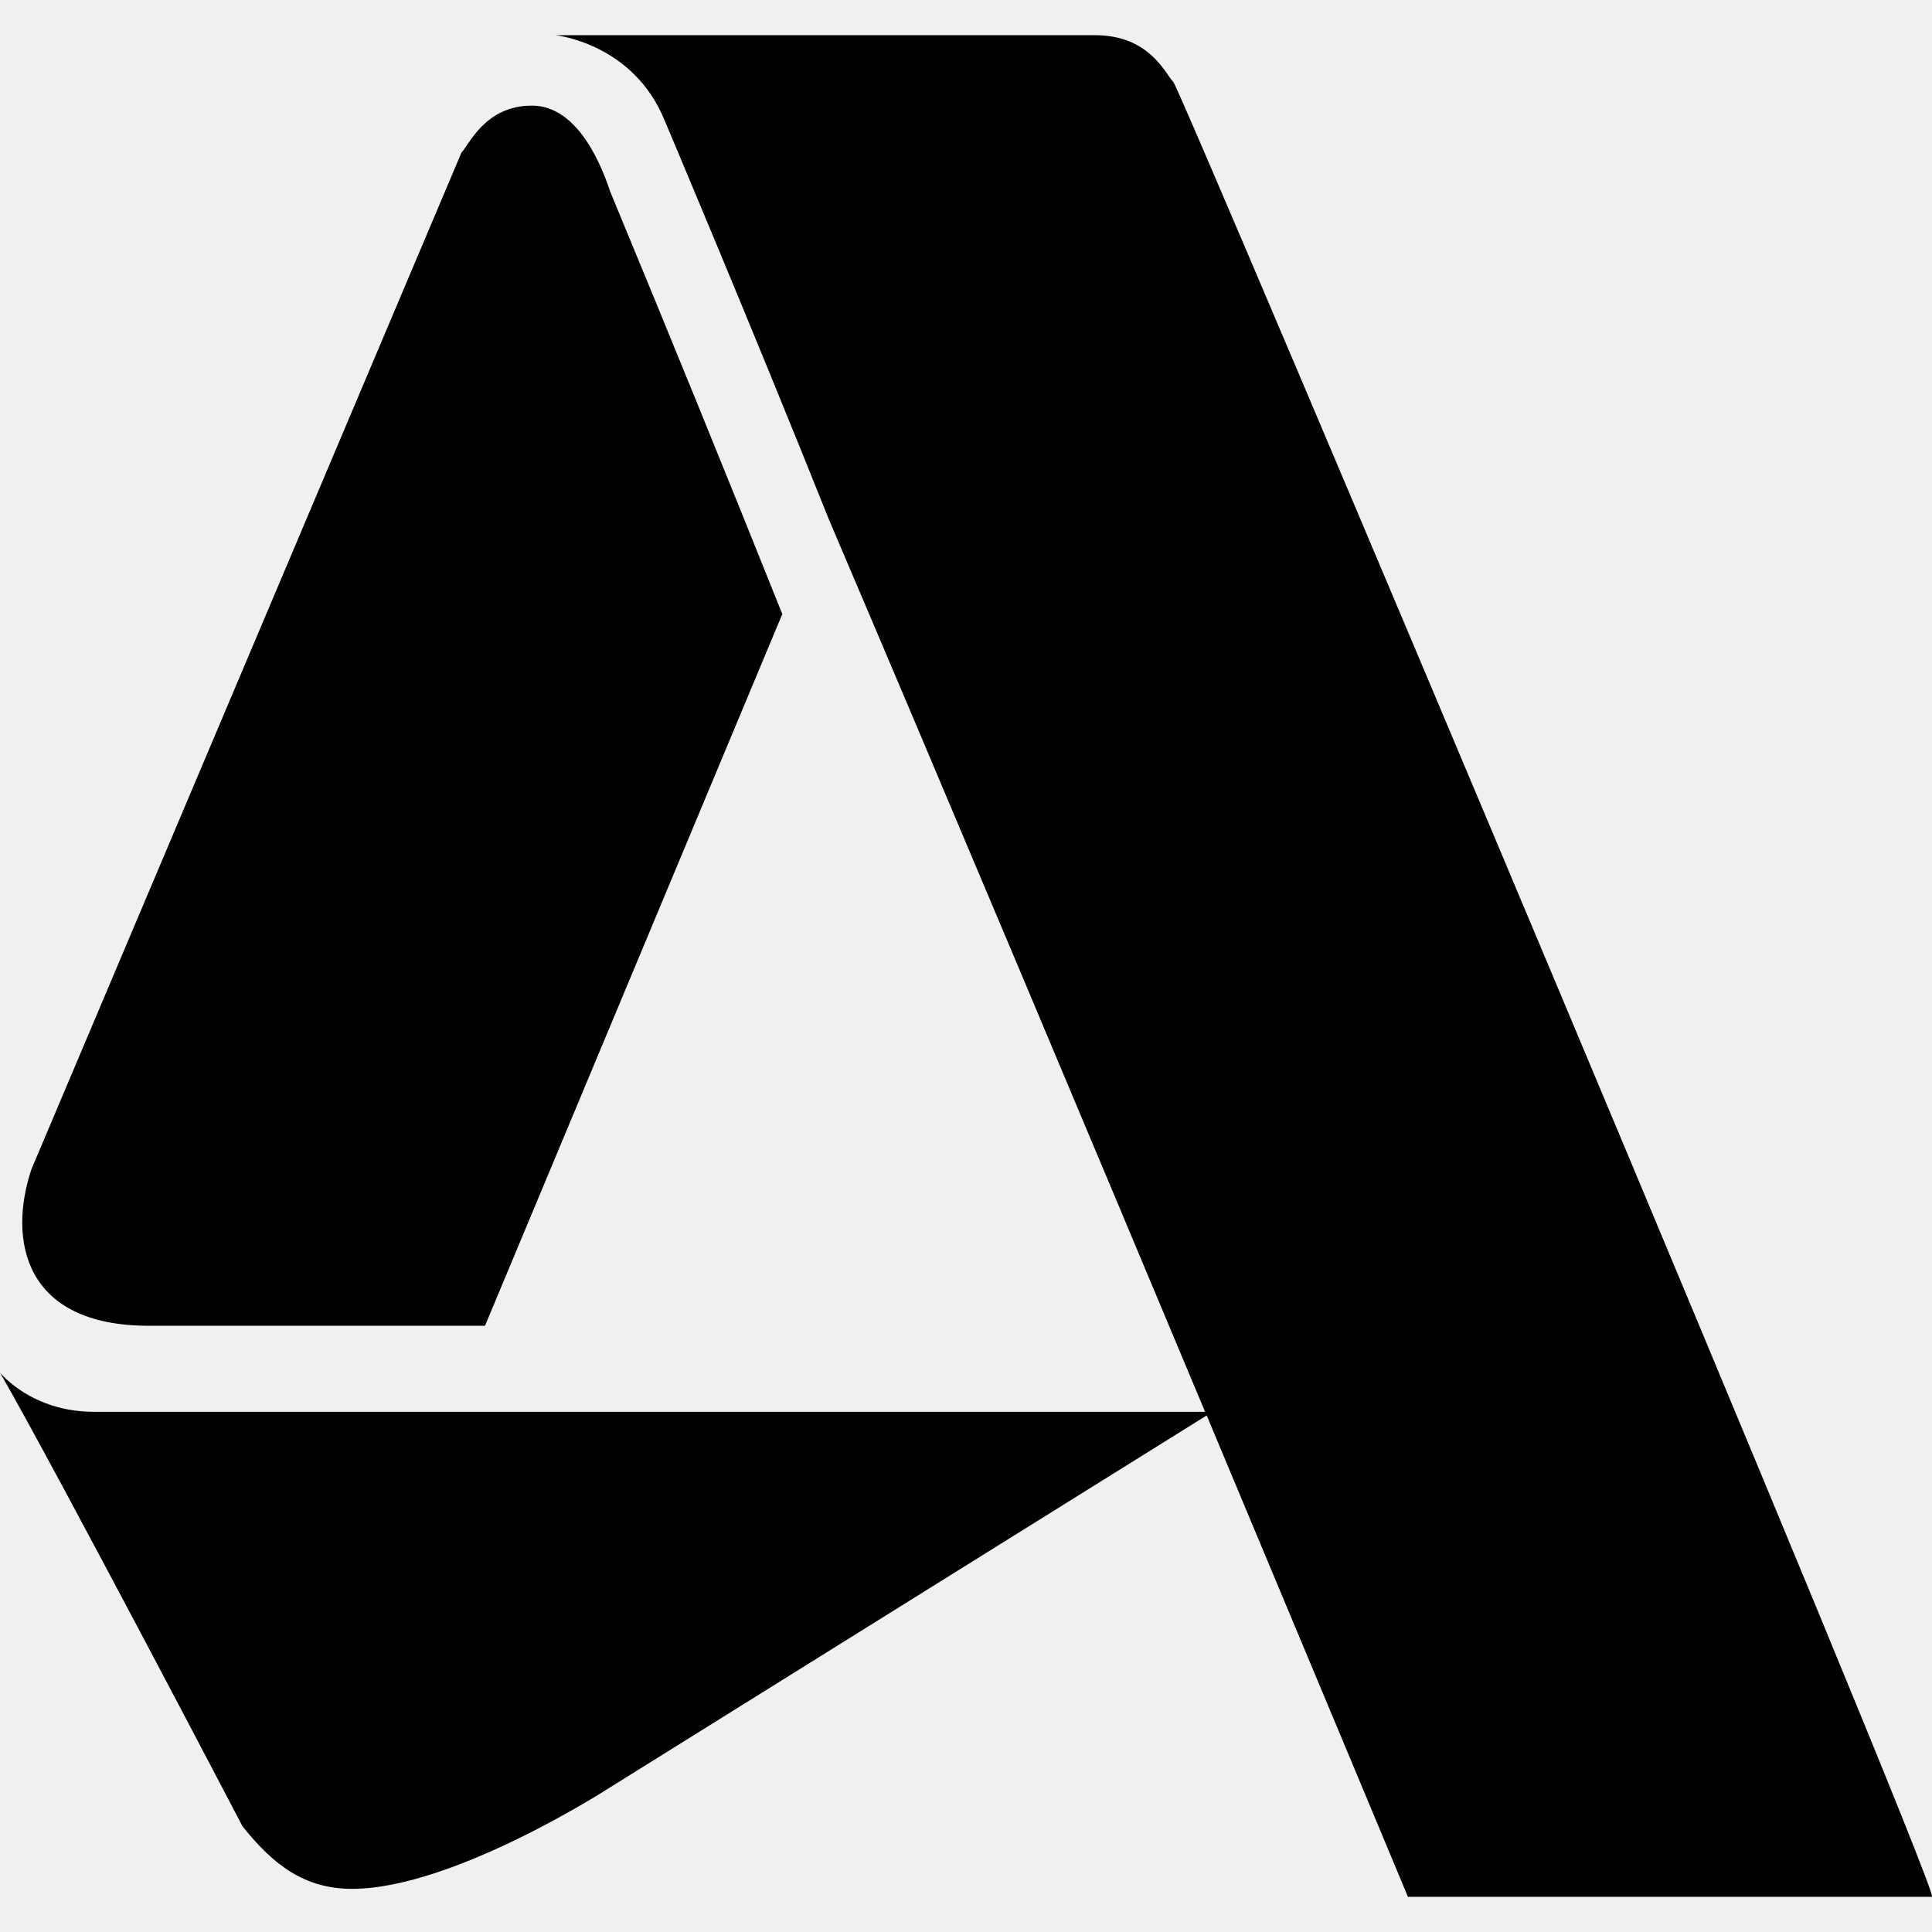
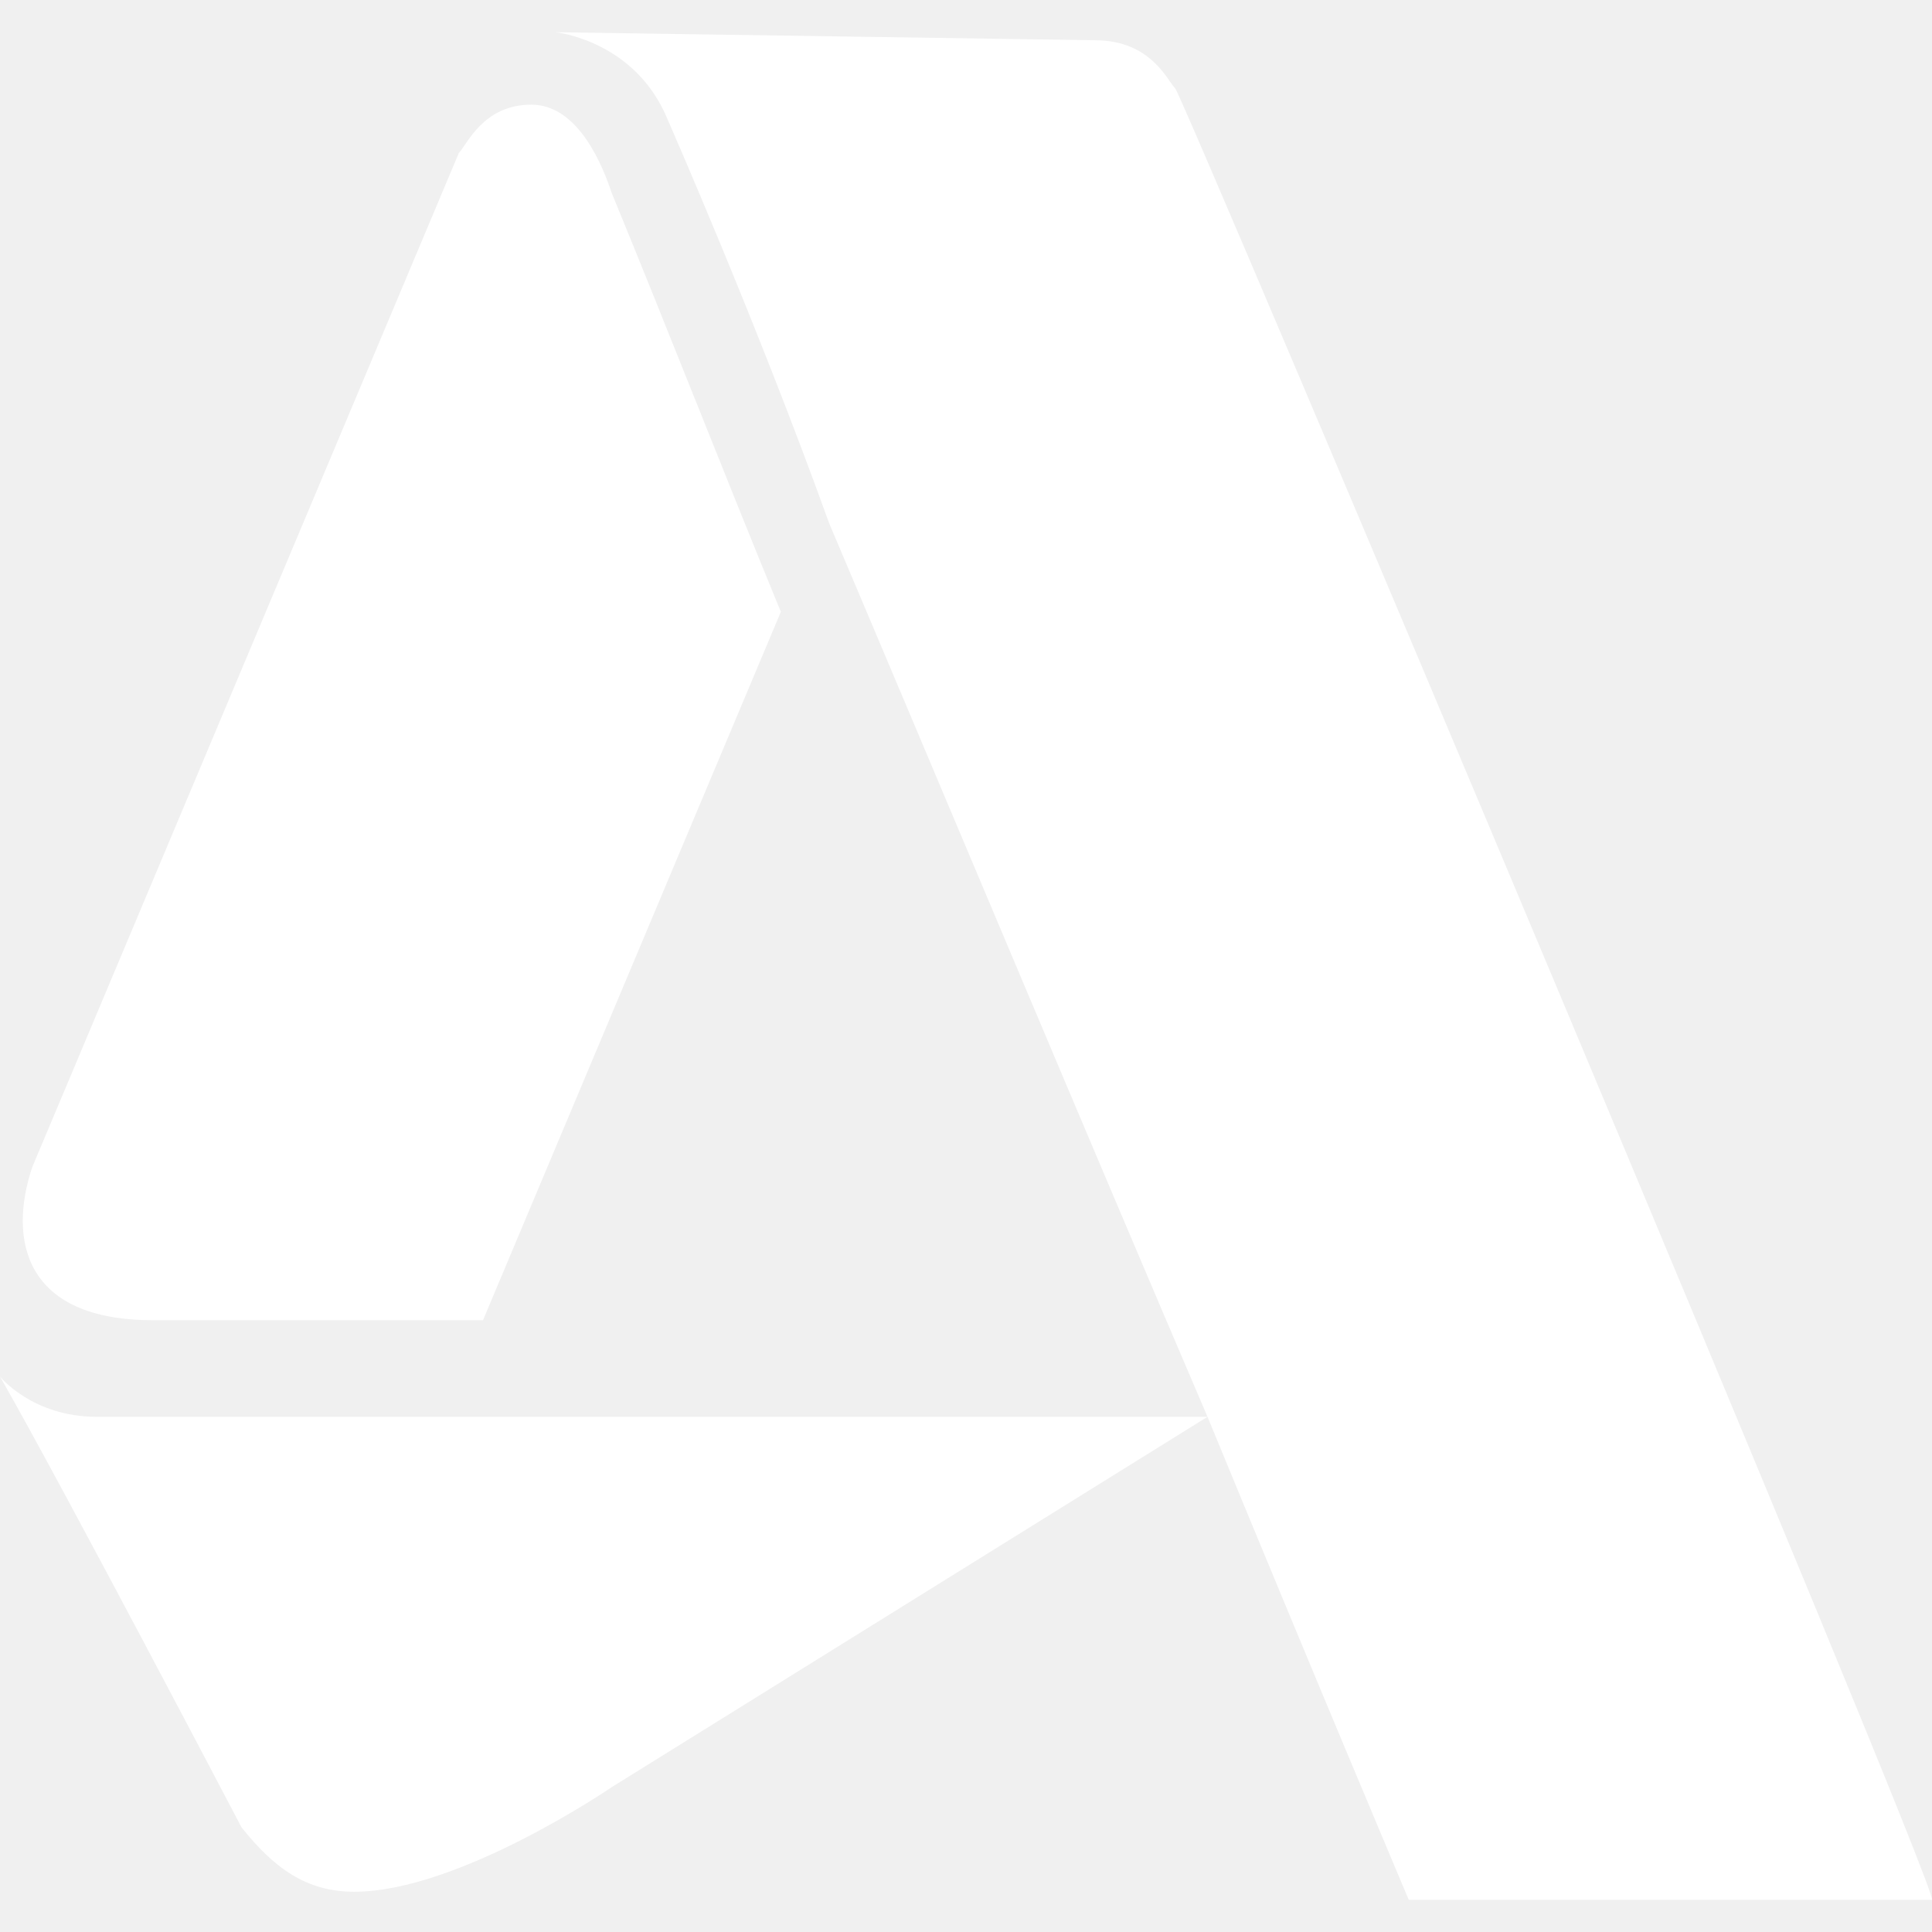
- <svg xmlns="http://www.w3.org/2000/svg" width="24px" height="24px" viewBox="0 0 24 24" role="img">
-   <path d="M6.898.437S7.87.534 8.26 1.505c0 0 1.069 2.526 2.04 4.955 1.42 3.33 3.22 7.615 4.67 11.078H1.167c-.778 0-1.166-.486-1.166-.486.777 1.36 3.012 5.636 3.012 5.636.388.486.777.776 1.36.776 1.264 0 3.208-1.262 3.208-1.262l7.409-4.619c1.412 3.372 2.5 5.98 2.5 5.98H24c.097-.097-9.327-22.446-9.424-22.544-.097-.097-.292-.582-.972-.582zm-.29.875c-.583 0-.778.485-.875.582L.39 14.526c-.291.874-.097 1.943 1.458 1.943h4.177l3.693-8.841A453.32 453.32 0 0 0 7.58 2.38c-.097-.291-.389-1.068-.972-1.068z" />
+ <svg xmlns="http://www.w3.org/2000/svg" version="1.1" id="Layer_1" x="0px" y="0px" viewBox="0 0 24 24" style="enable-background:new 0 0 24 24;" xml:space="preserve">
+   <style type="text/css">
+ 	.st0{fill:#FFFFFF;}
+ </style>
+   <path class="st0" d="M6.9,0.4c0,0,1,0.1,1.4,1.1c0,0,1.1,2.5,2,5c1.4,3.3,3.2,7.6,4.7,11.1H1.2c-0.8,0-1.2-0.5-1.2-0.5  c0.8,1.4,3,5.6,3,5.6c0.4,0.5,0.8,0.8,1.4,0.8c1.3,0,3.2-1.3,3.2-1.3l7.4-4.6c1.4,3.4,2.5,6,2.5,6H24c0.1-0.1-9.3-22.4-9.4-22.5  c-0.1-0.1-0.3-0.6-1-0.6L6.9,0.4z M6.6,1.3C6,1.3,5.8,1.8,5.7,1.9L0.4,14.5c-0.3,0.9-0.1,1.9,1.5,1.9H6l3.7-8.8  C9,5.9,8.3,4.1,7.6,2.4C7.5,2.1,7.2,1.3,6.6,1.3z" />
</svg>
